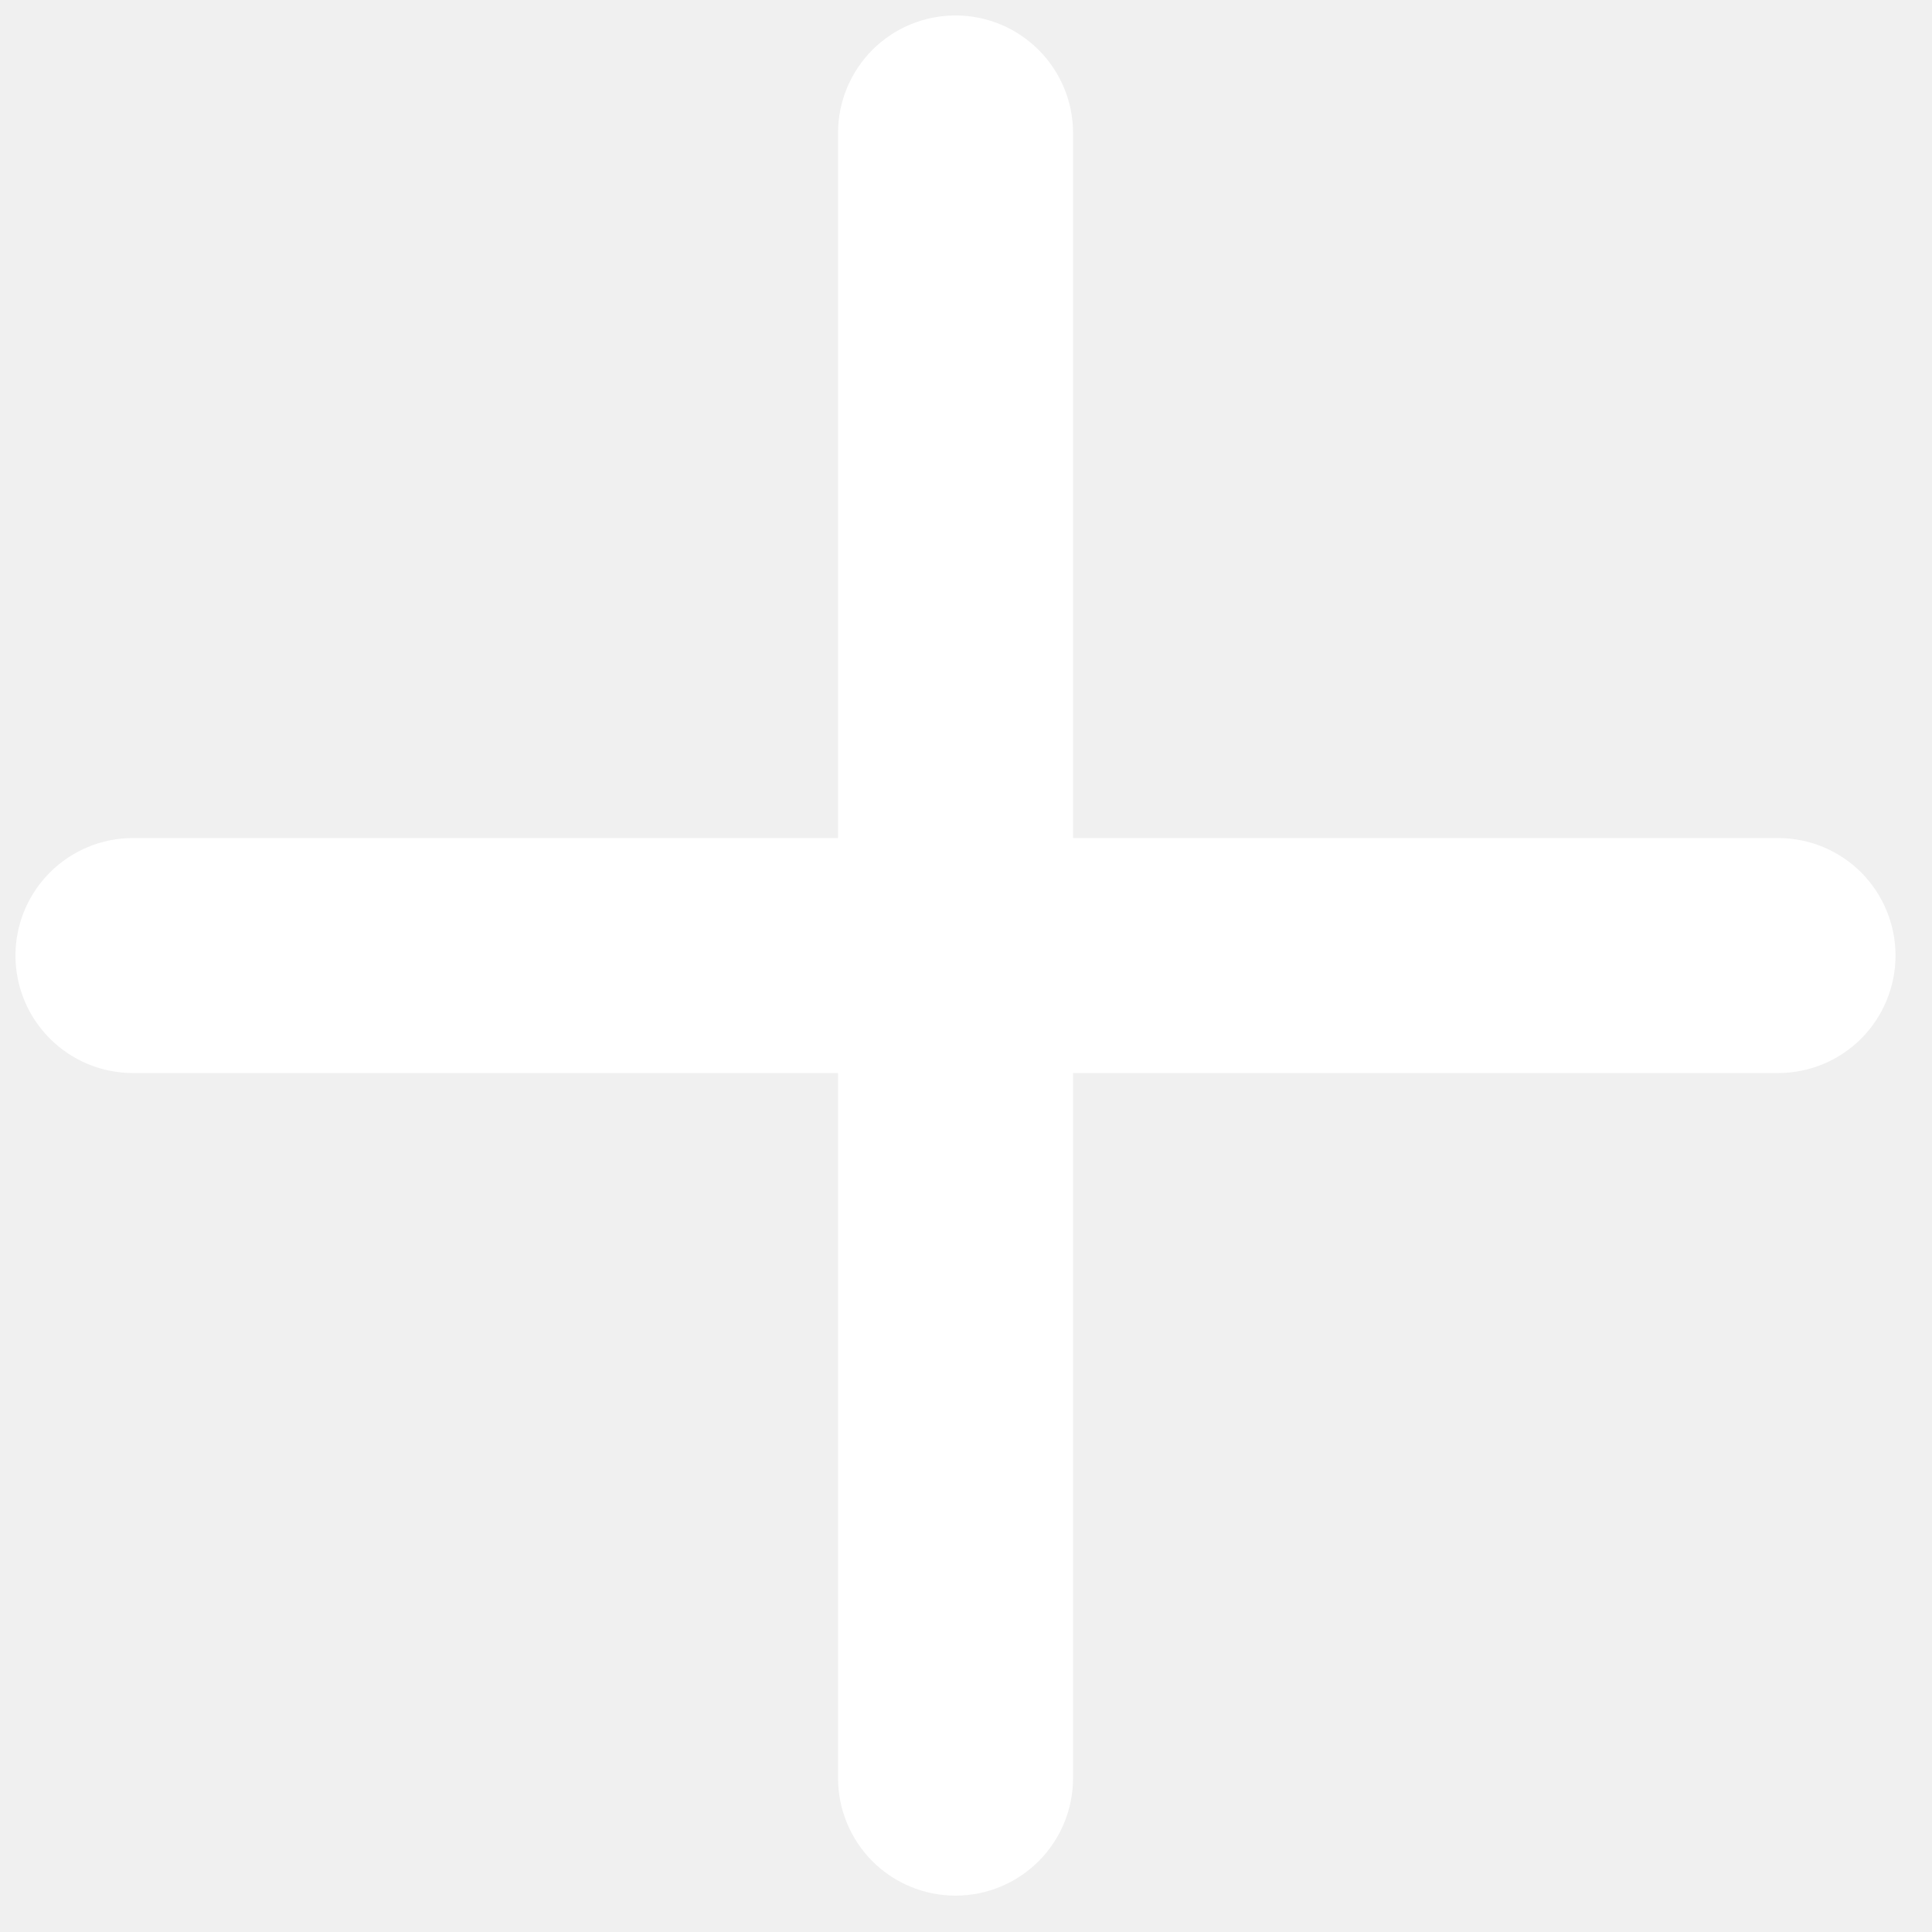
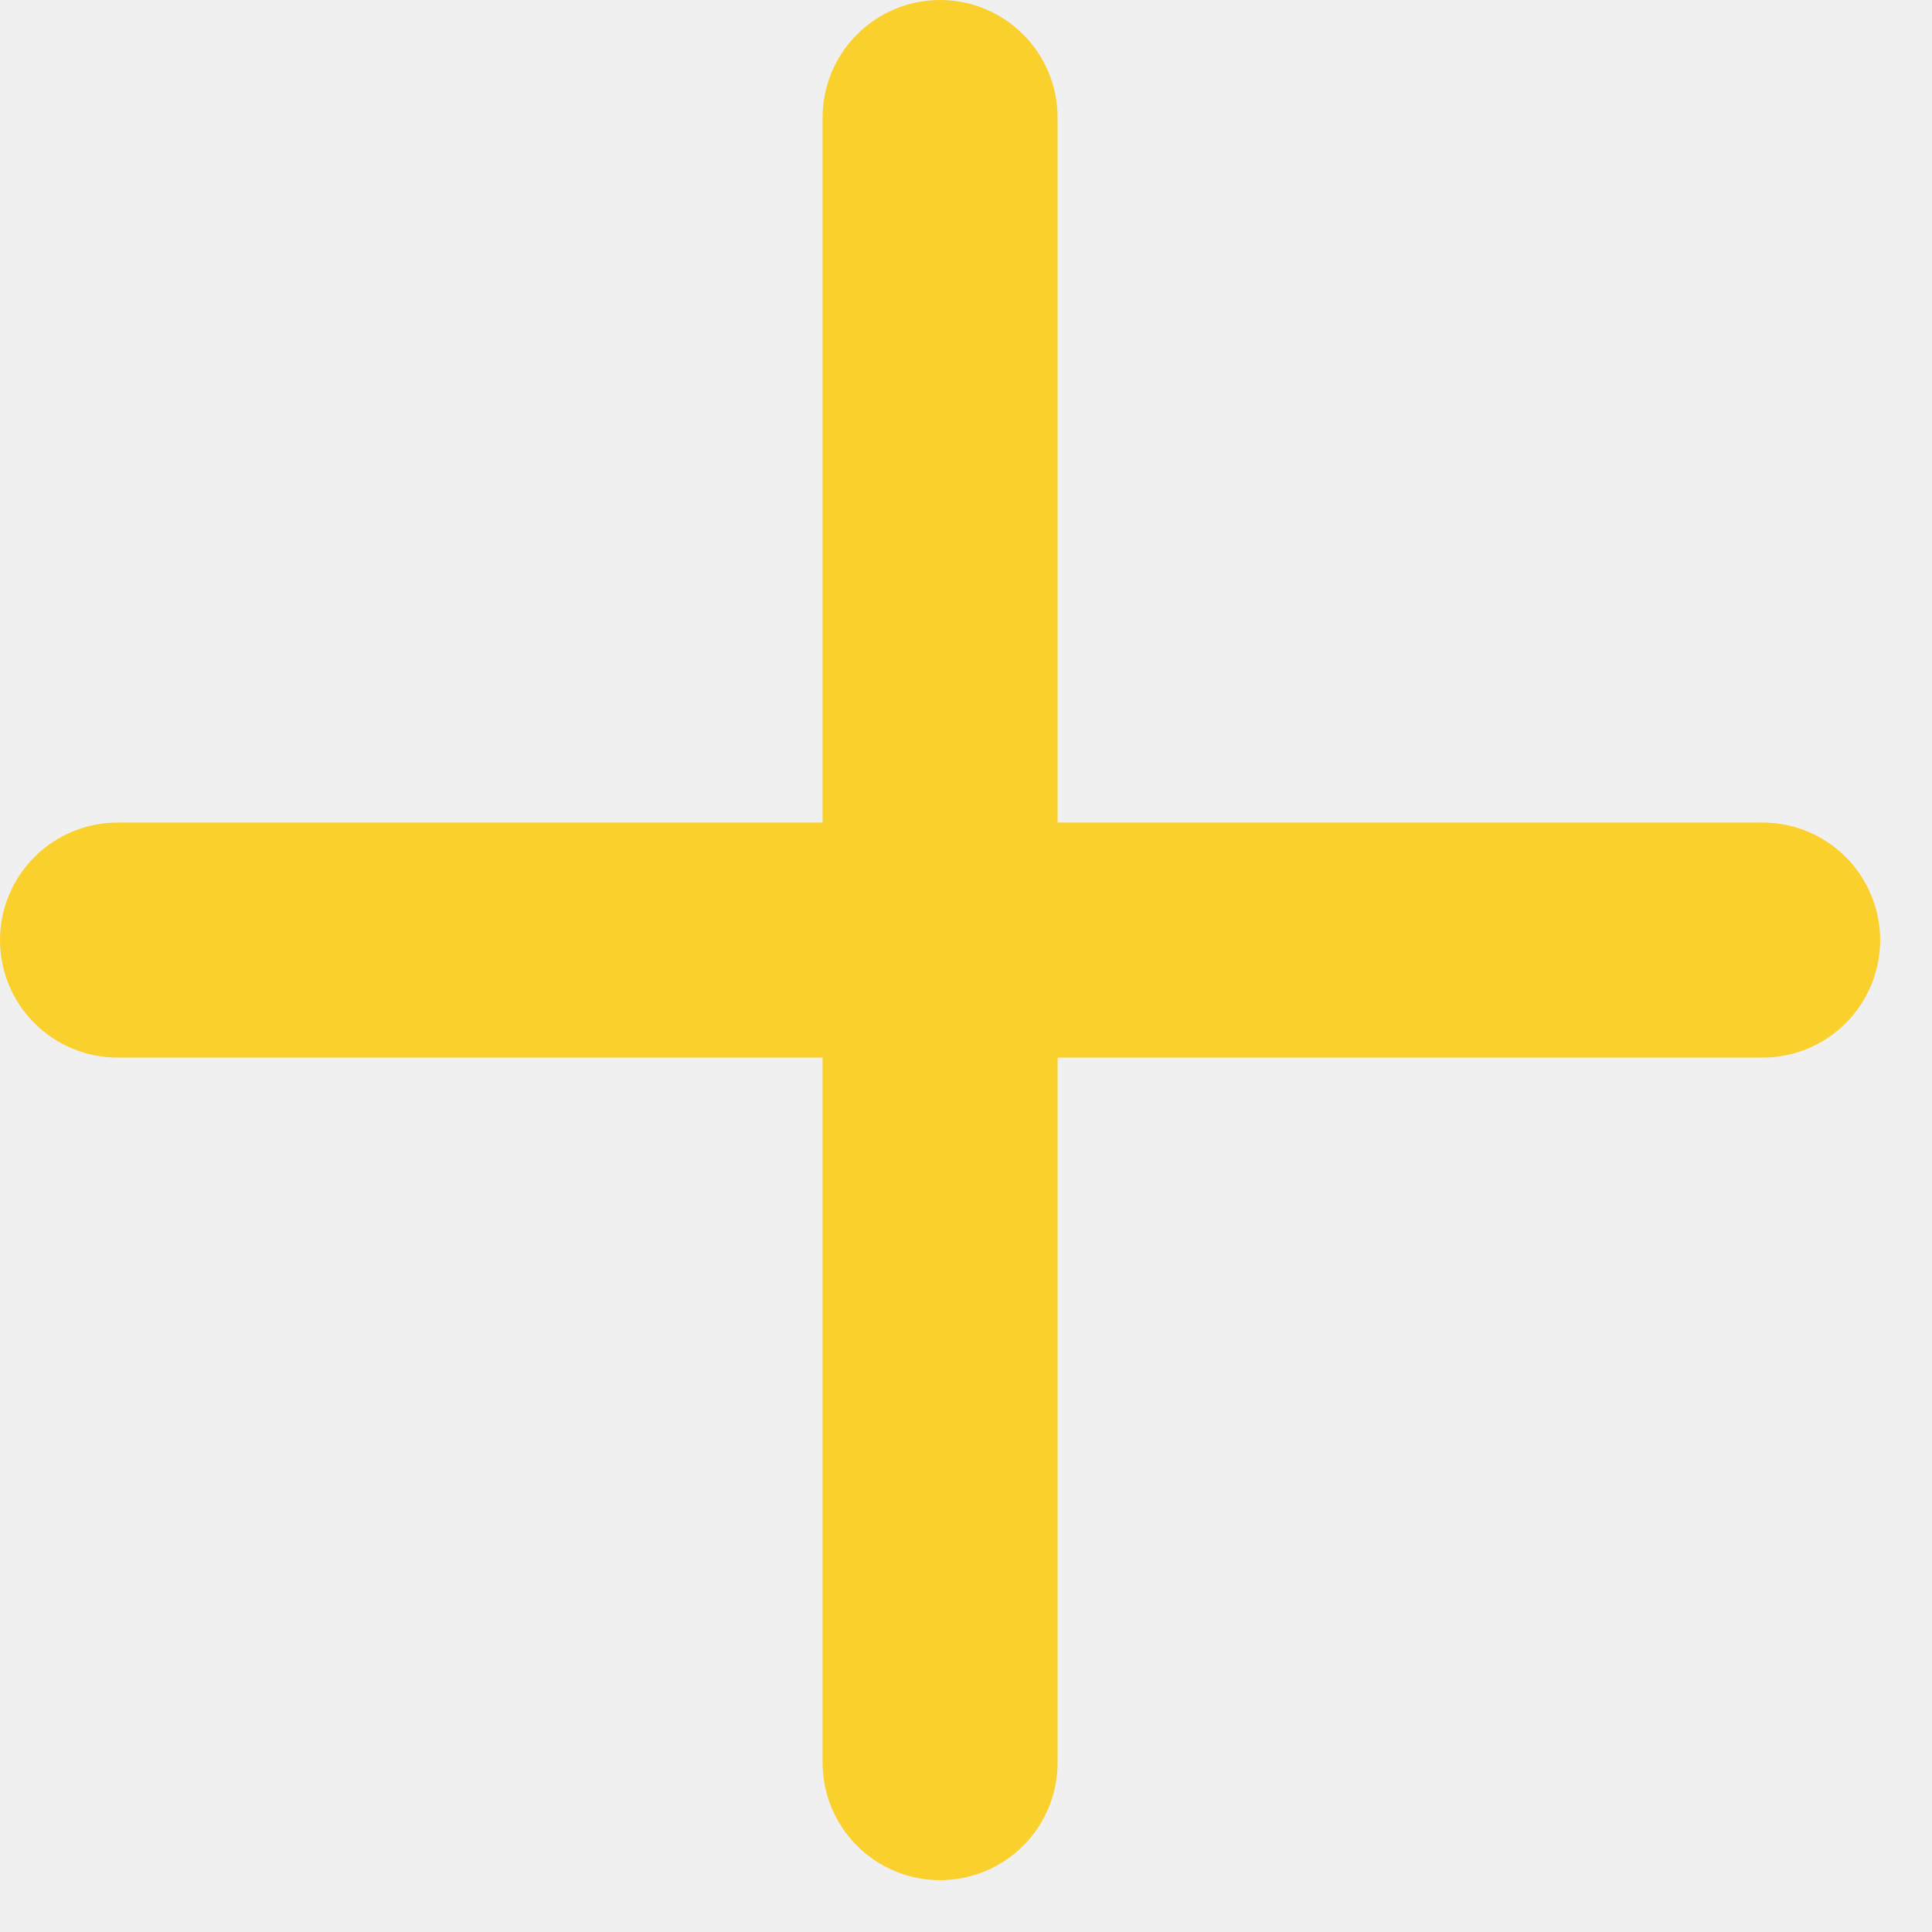
<svg xmlns="http://www.w3.org/2000/svg" width="17" height="17" viewBox="0 0 17 17" fill="none">
-   <path d="M15.645 7.374H9.442V1.17C9.442 0.896 9.333 0.633 9.139 0.439C8.945 0.245 8.682 0.136 8.408 0.136C8.133 0.136 7.87 0.245 7.676 0.439C7.483 0.633 7.374 0.896 7.374 1.17V7.374H1.17C0.896 7.374 0.633 7.483 0.439 7.677C0.245 7.871 0.136 8.134 0.136 8.408C0.136 8.682 0.245 8.945 0.439 9.139C0.633 9.333 0.896 9.442 1.17 9.442H7.374V15.646C7.374 15.92 7.483 16.183 7.676 16.377C7.87 16.571 8.133 16.68 8.408 16.68C8.682 16.68 8.945 16.571 9.139 16.377C9.333 16.183 9.442 15.92 9.442 15.646V9.442H15.645C15.92 9.442 16.183 9.333 16.377 9.139C16.57 8.945 16.679 8.682 16.679 8.408C16.679 8.134 16.57 7.871 16.377 7.677C16.183 7.483 15.92 7.374 15.645 7.374Z" fill="white" />
+   <path d="M15.509 7.238H9.306V1.034C9.306 0.76 9.197 0.497 9.003 0.303C8.809 0.109 8.546 0 8.272 0C7.998 0 7.735 0.109 7.541 0.303C7.347 0.497 7.238 0.76 7.238 1.034V7.238H1.034C0.76 7.238 0.497 7.347 0.303 7.541C0.109 7.735 0 7.998 0 8.272C0 8.546 0.109 8.809 0.303 9.003C0.497 9.197 0.76 9.306 1.034 9.306H7.238V15.51C7.238 15.784 7.347 16.047 7.541 16.241C7.735 16.435 7.998 16.544 8.272 16.544C8.546 16.544 8.809 16.435 9.003 16.241C9.197 16.047 9.306 15.784 9.306 15.51V9.306H15.509C15.784 9.306 16.047 9.197 16.241 9.003C16.434 8.809 16.544 8.546 16.544 8.272C16.544 7.998 16.434 7.735 16.241 7.541C16.047 7.347 15.784 7.238 15.509 7.238Z" fill="#FAD02C" />
</svg>
